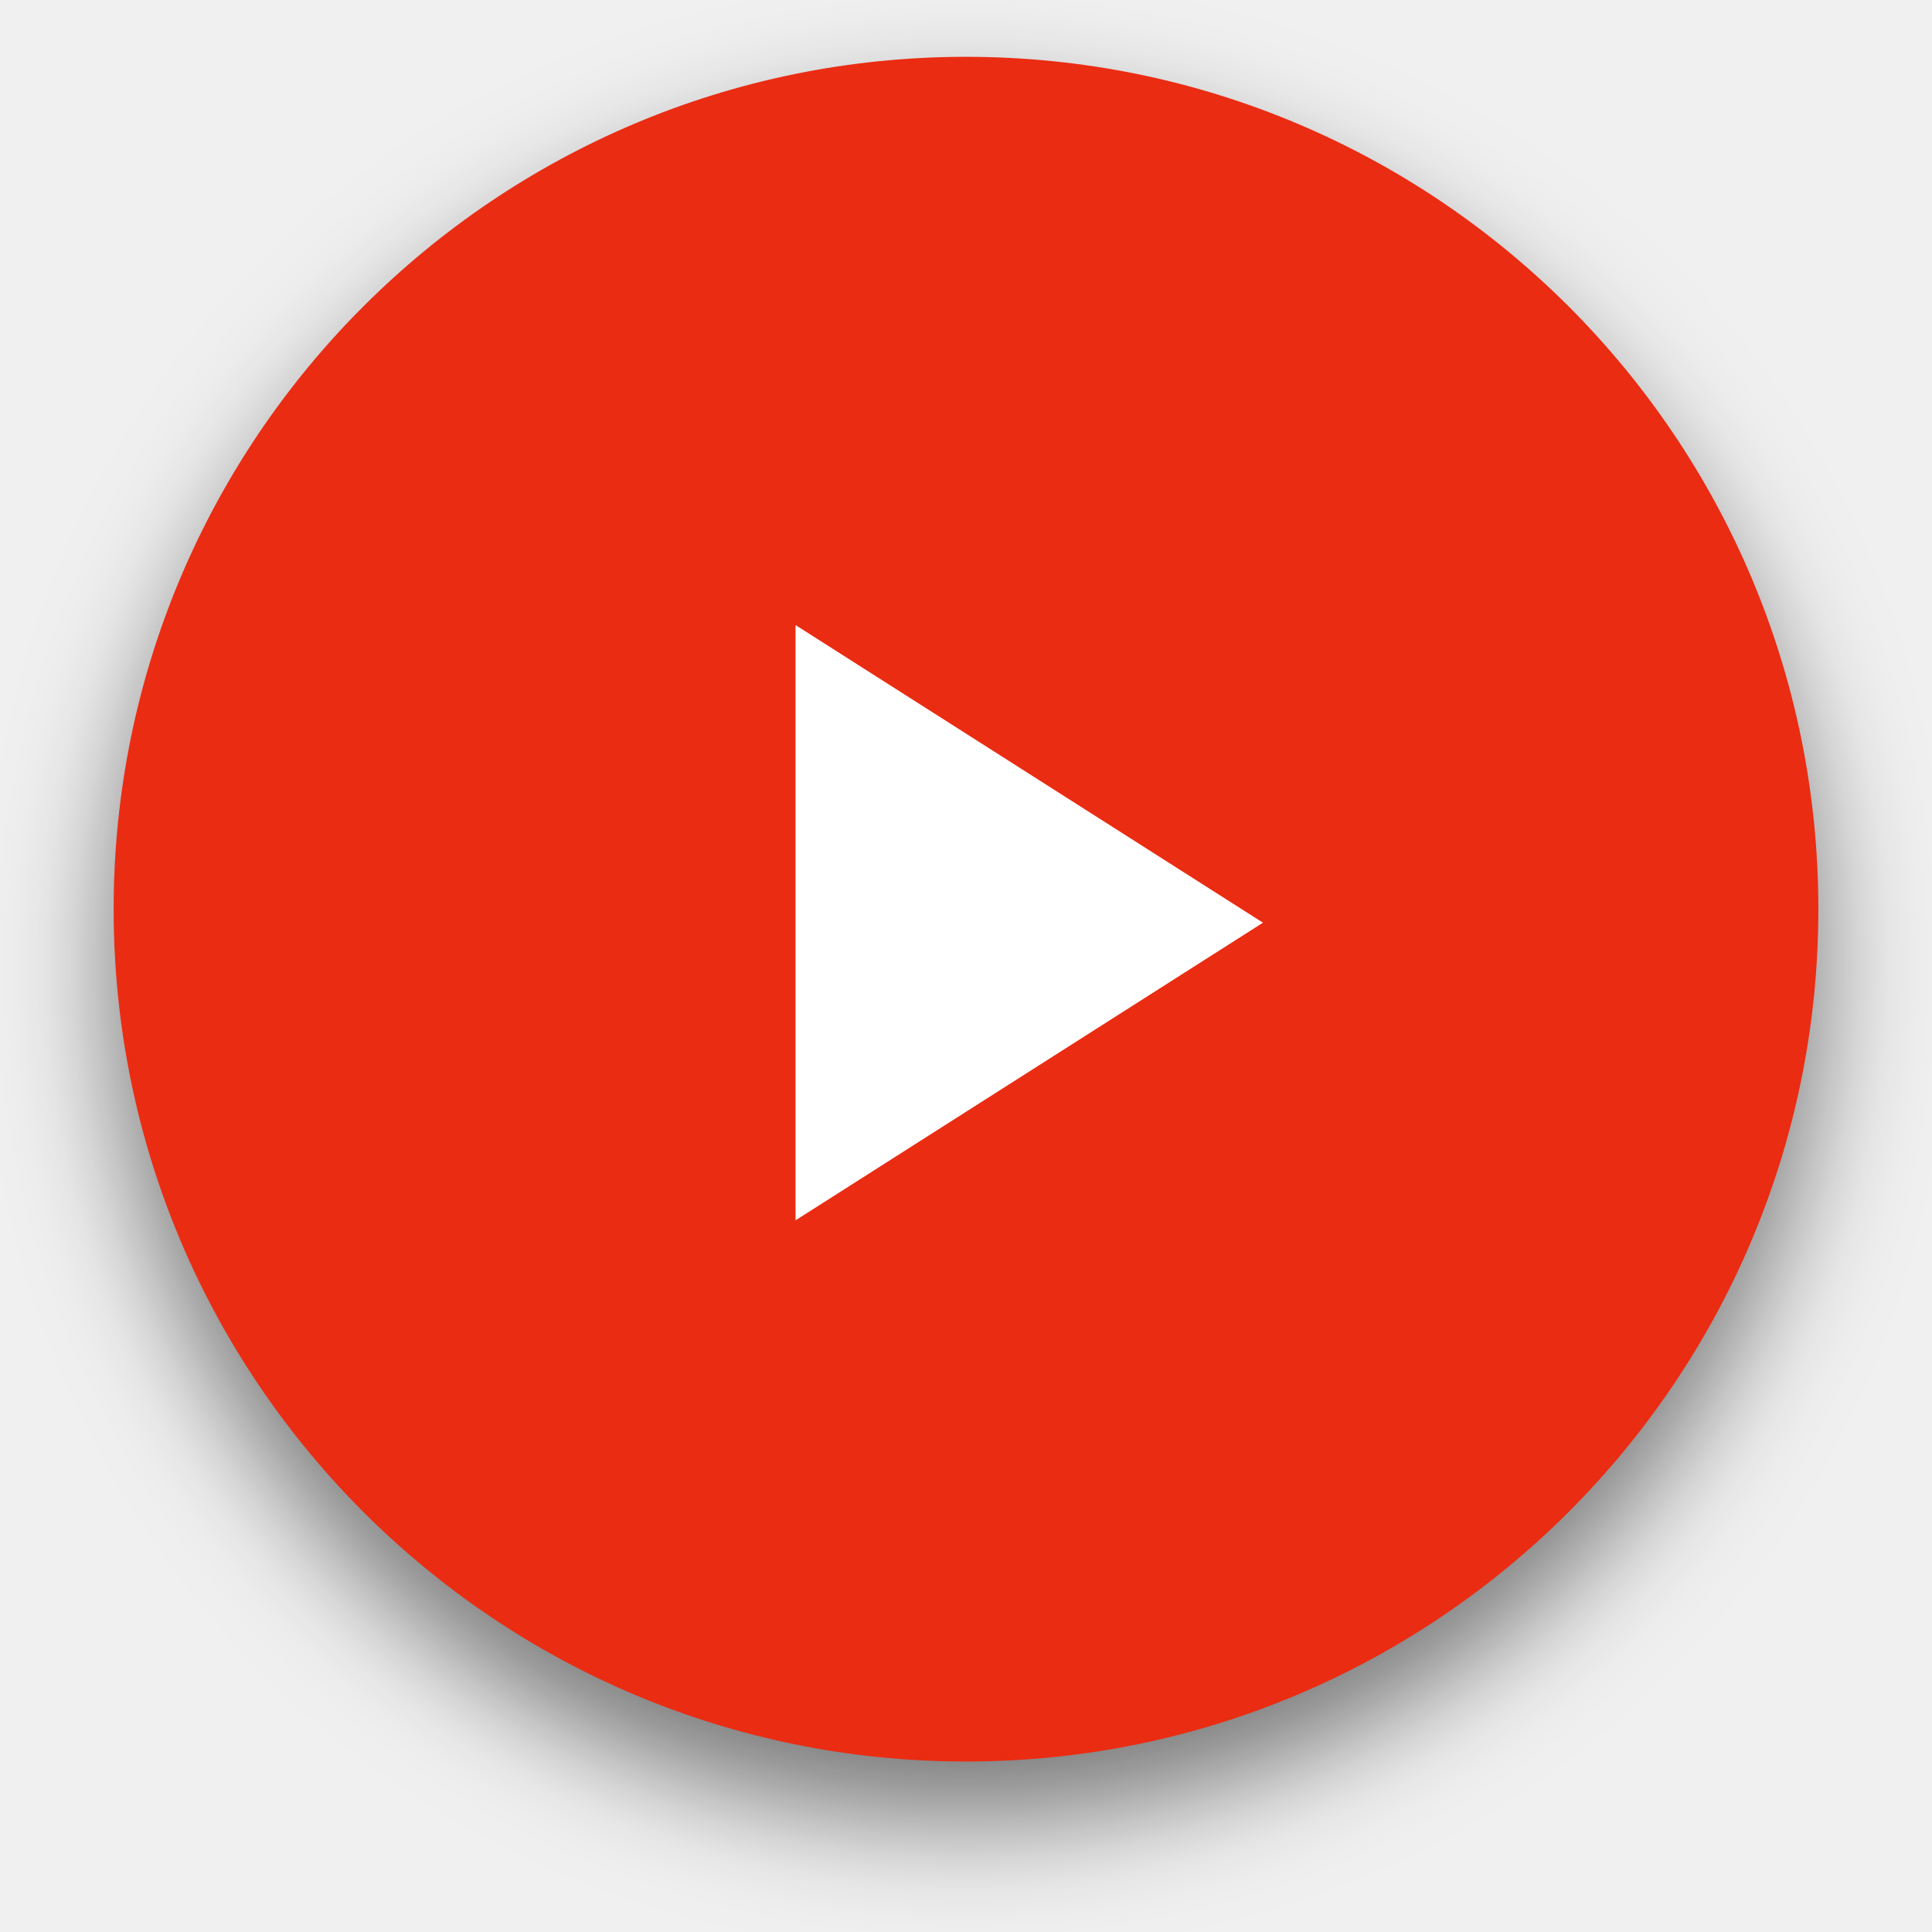
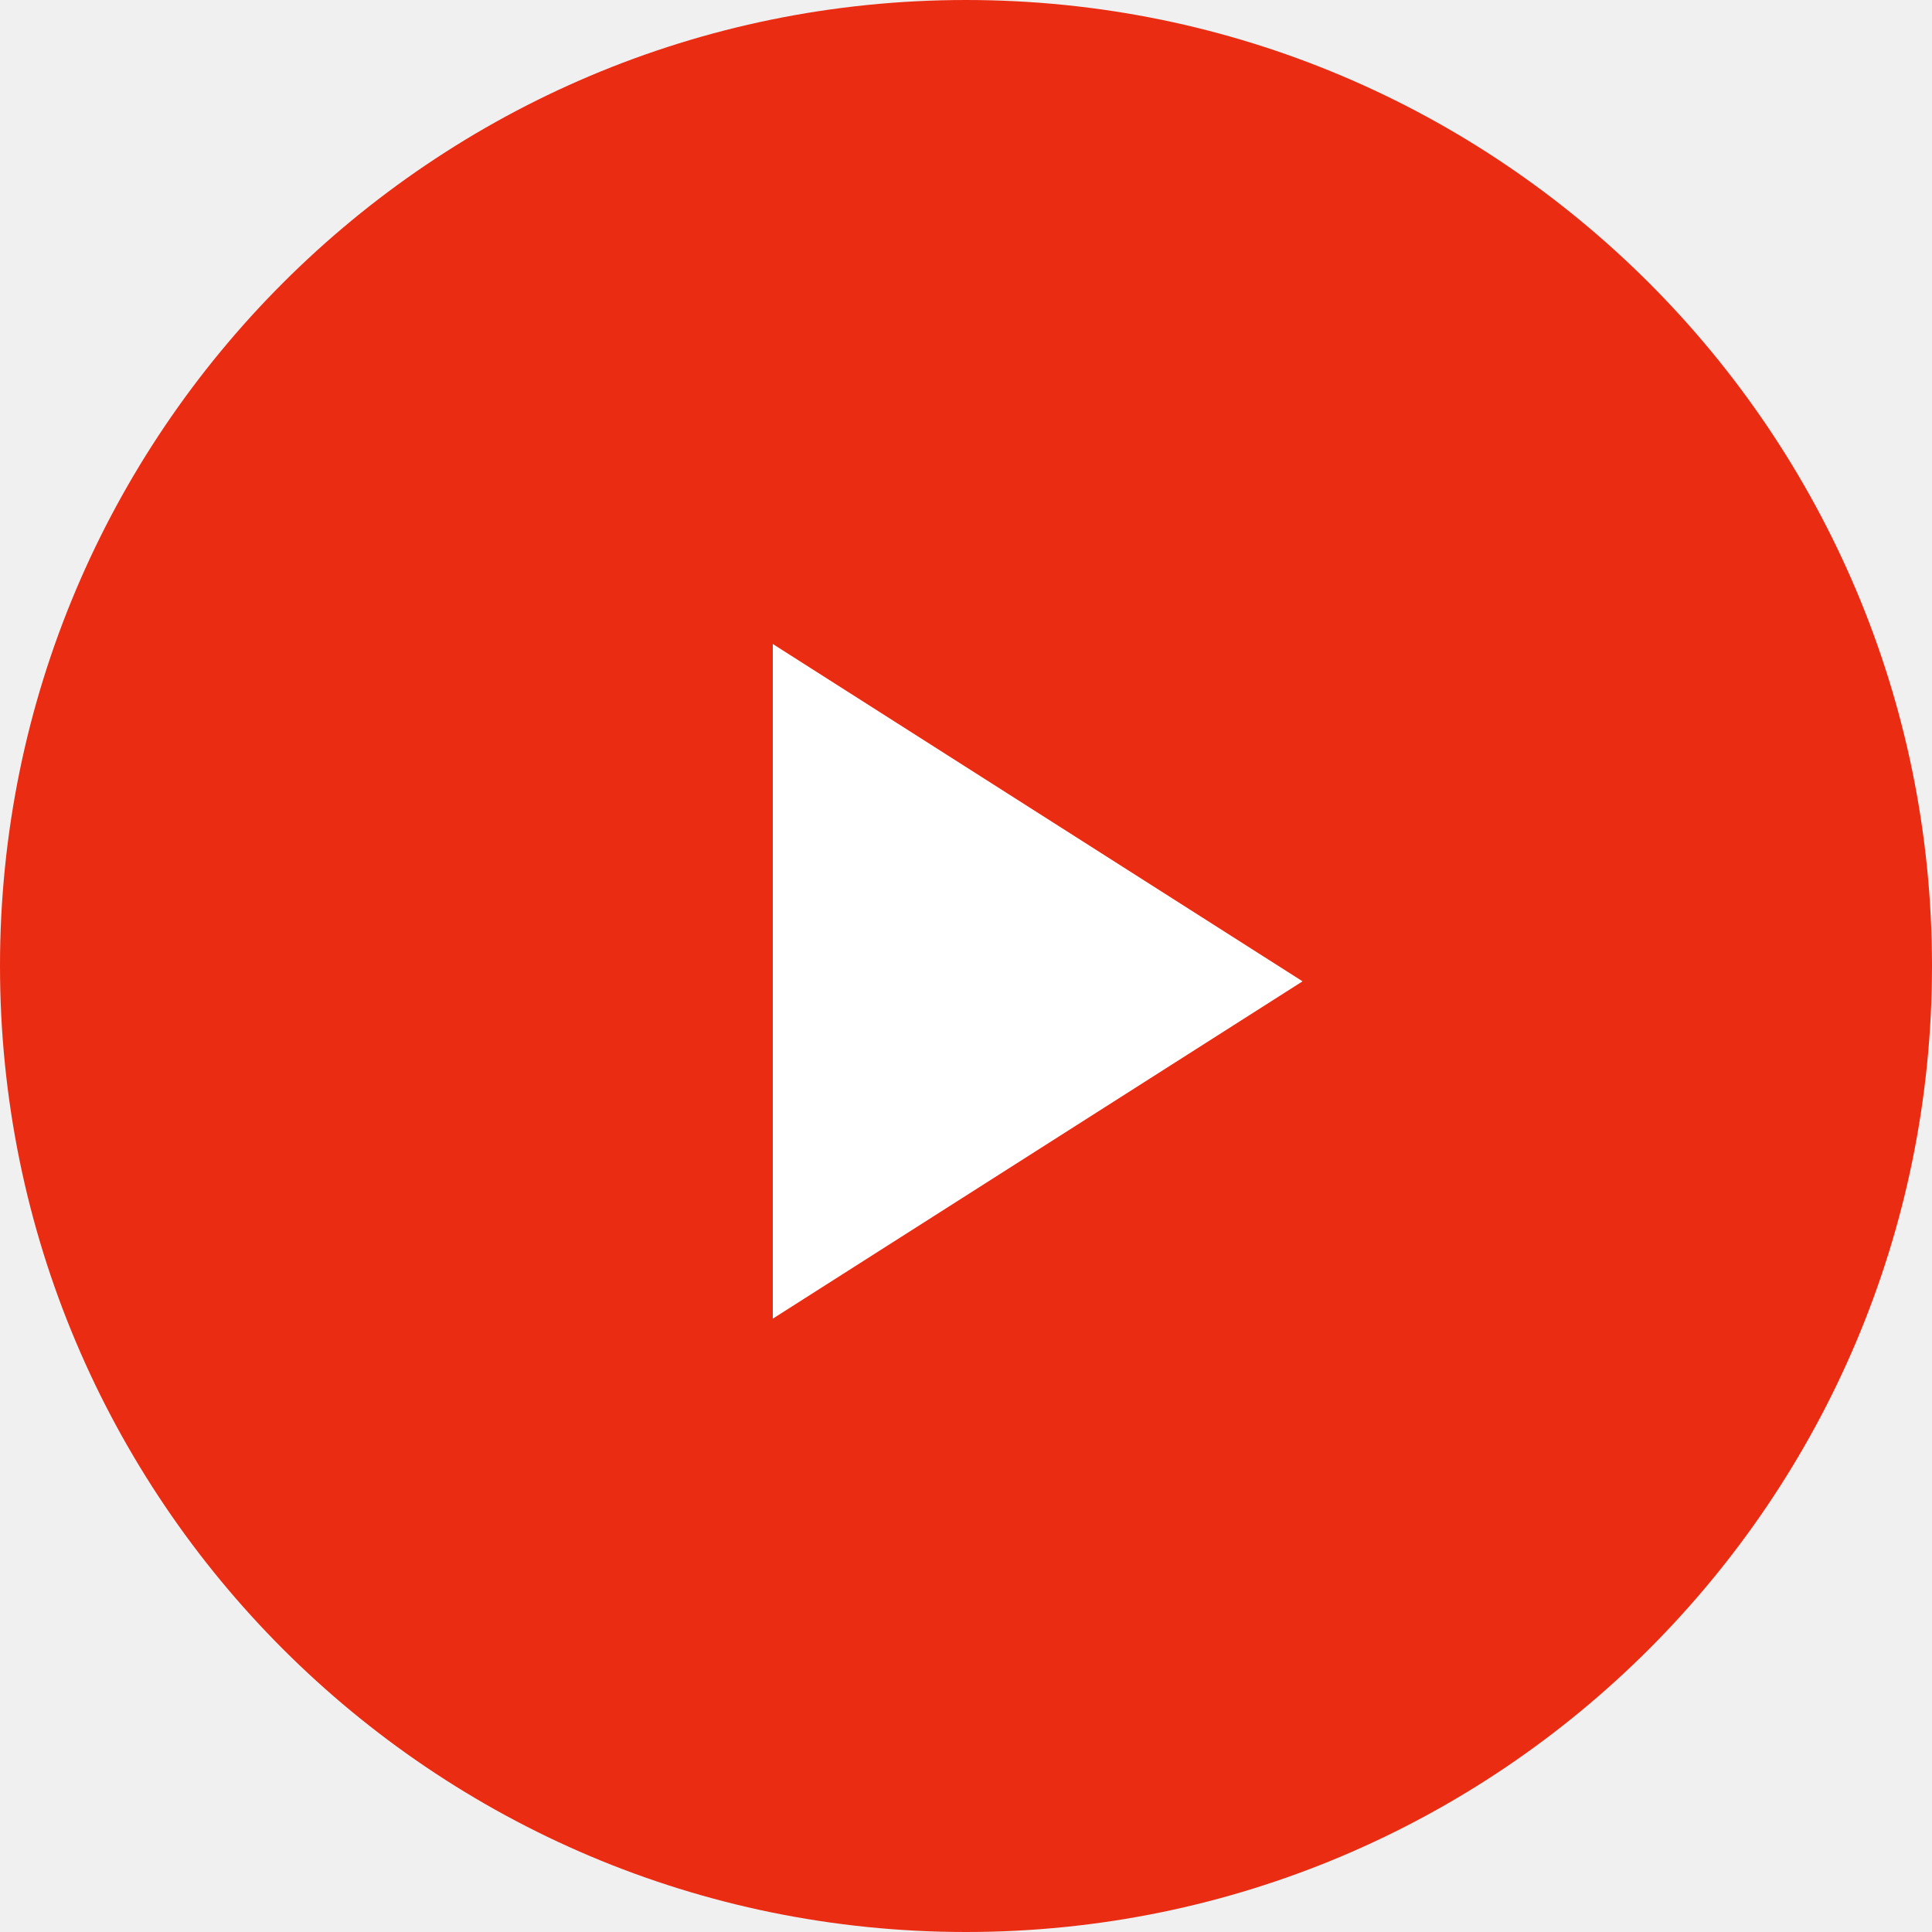
- <svg xmlns="http://www.w3.org/2000/svg" xmlns:xlink="http://www.w3.org/1999/xlink" width="68px" height="68px" viewBox="0 0 68 68" version="1.1">
-   <defs>
-     <circle id="path-1" cx="30" cy="30" r="30" />
-     <filter x="-11.7%" y="-8.3%" width="123.3%" height="123.3%" filterUnits="objectBoundingBox" id="filter-2">
-       <feOffset dx="0" dy="2" in="SourceAlpha" result="shadowOffsetOuter1" />
-       <feGaussianBlur stdDeviation="2" in="shadowOffsetOuter1" result="shadowBlurOuter1" />
-       <feColorMatrix values="0 0 0 0 0   0 0 0 0 0   0 0 0 0 0  0 0 0 0.5 0" type="matrix" in="shadowBlurOuter1" />
-     </filter>
-   </defs>
-   <g id="HOME" stroke="none" stroke-width="1" fill="none" fill-rule="evenodd">
-     <g id="landing_silentdual_01" transform="translate(-686, -533)">
-       <g id="Group" transform="translate(690, 535)">
-         <g id="Oval">
-           <use fill="black" fill-opacity="1" filter="url(#filter-2)" xlink:href="#path-1" />
-           <use fill="#EA2C13" fill-rule="evenodd" xlink:href="#path-1" />
-         </g>
+ <svg xmlns="http://www.w3.org/2000/svg" width="60px" height="60px" viewBox="0 0 60 60" version="1.1">
+   <g id="GENERAL" stroke="none" stroke-width="1" fill="none" fill-rule="evenodd">
+     <g id="landing_silentdual_01" transform="translate(-583, -903)">
+       <g id="Group" transform="translate(583, 903)">
+         <circle id="Oval" fill="#EA2C13" cx="30" cy="30" r="30" />
        <g id="ICONS/-Play_Arrow-/-Right-/-Light-/-large" transform="translate(11, 12)" fill="#FFFFFF">
          <g id="Icons-/-Play_Arrow-/-Right-/-Light-/-large" transform="translate(13, 8)">
            <polygon id="play_arrow---material" points="0 0 16.452 10.476 0 20.952" />
          </g>
        </g>
      </g>
    </g>
  </g>
</svg>
